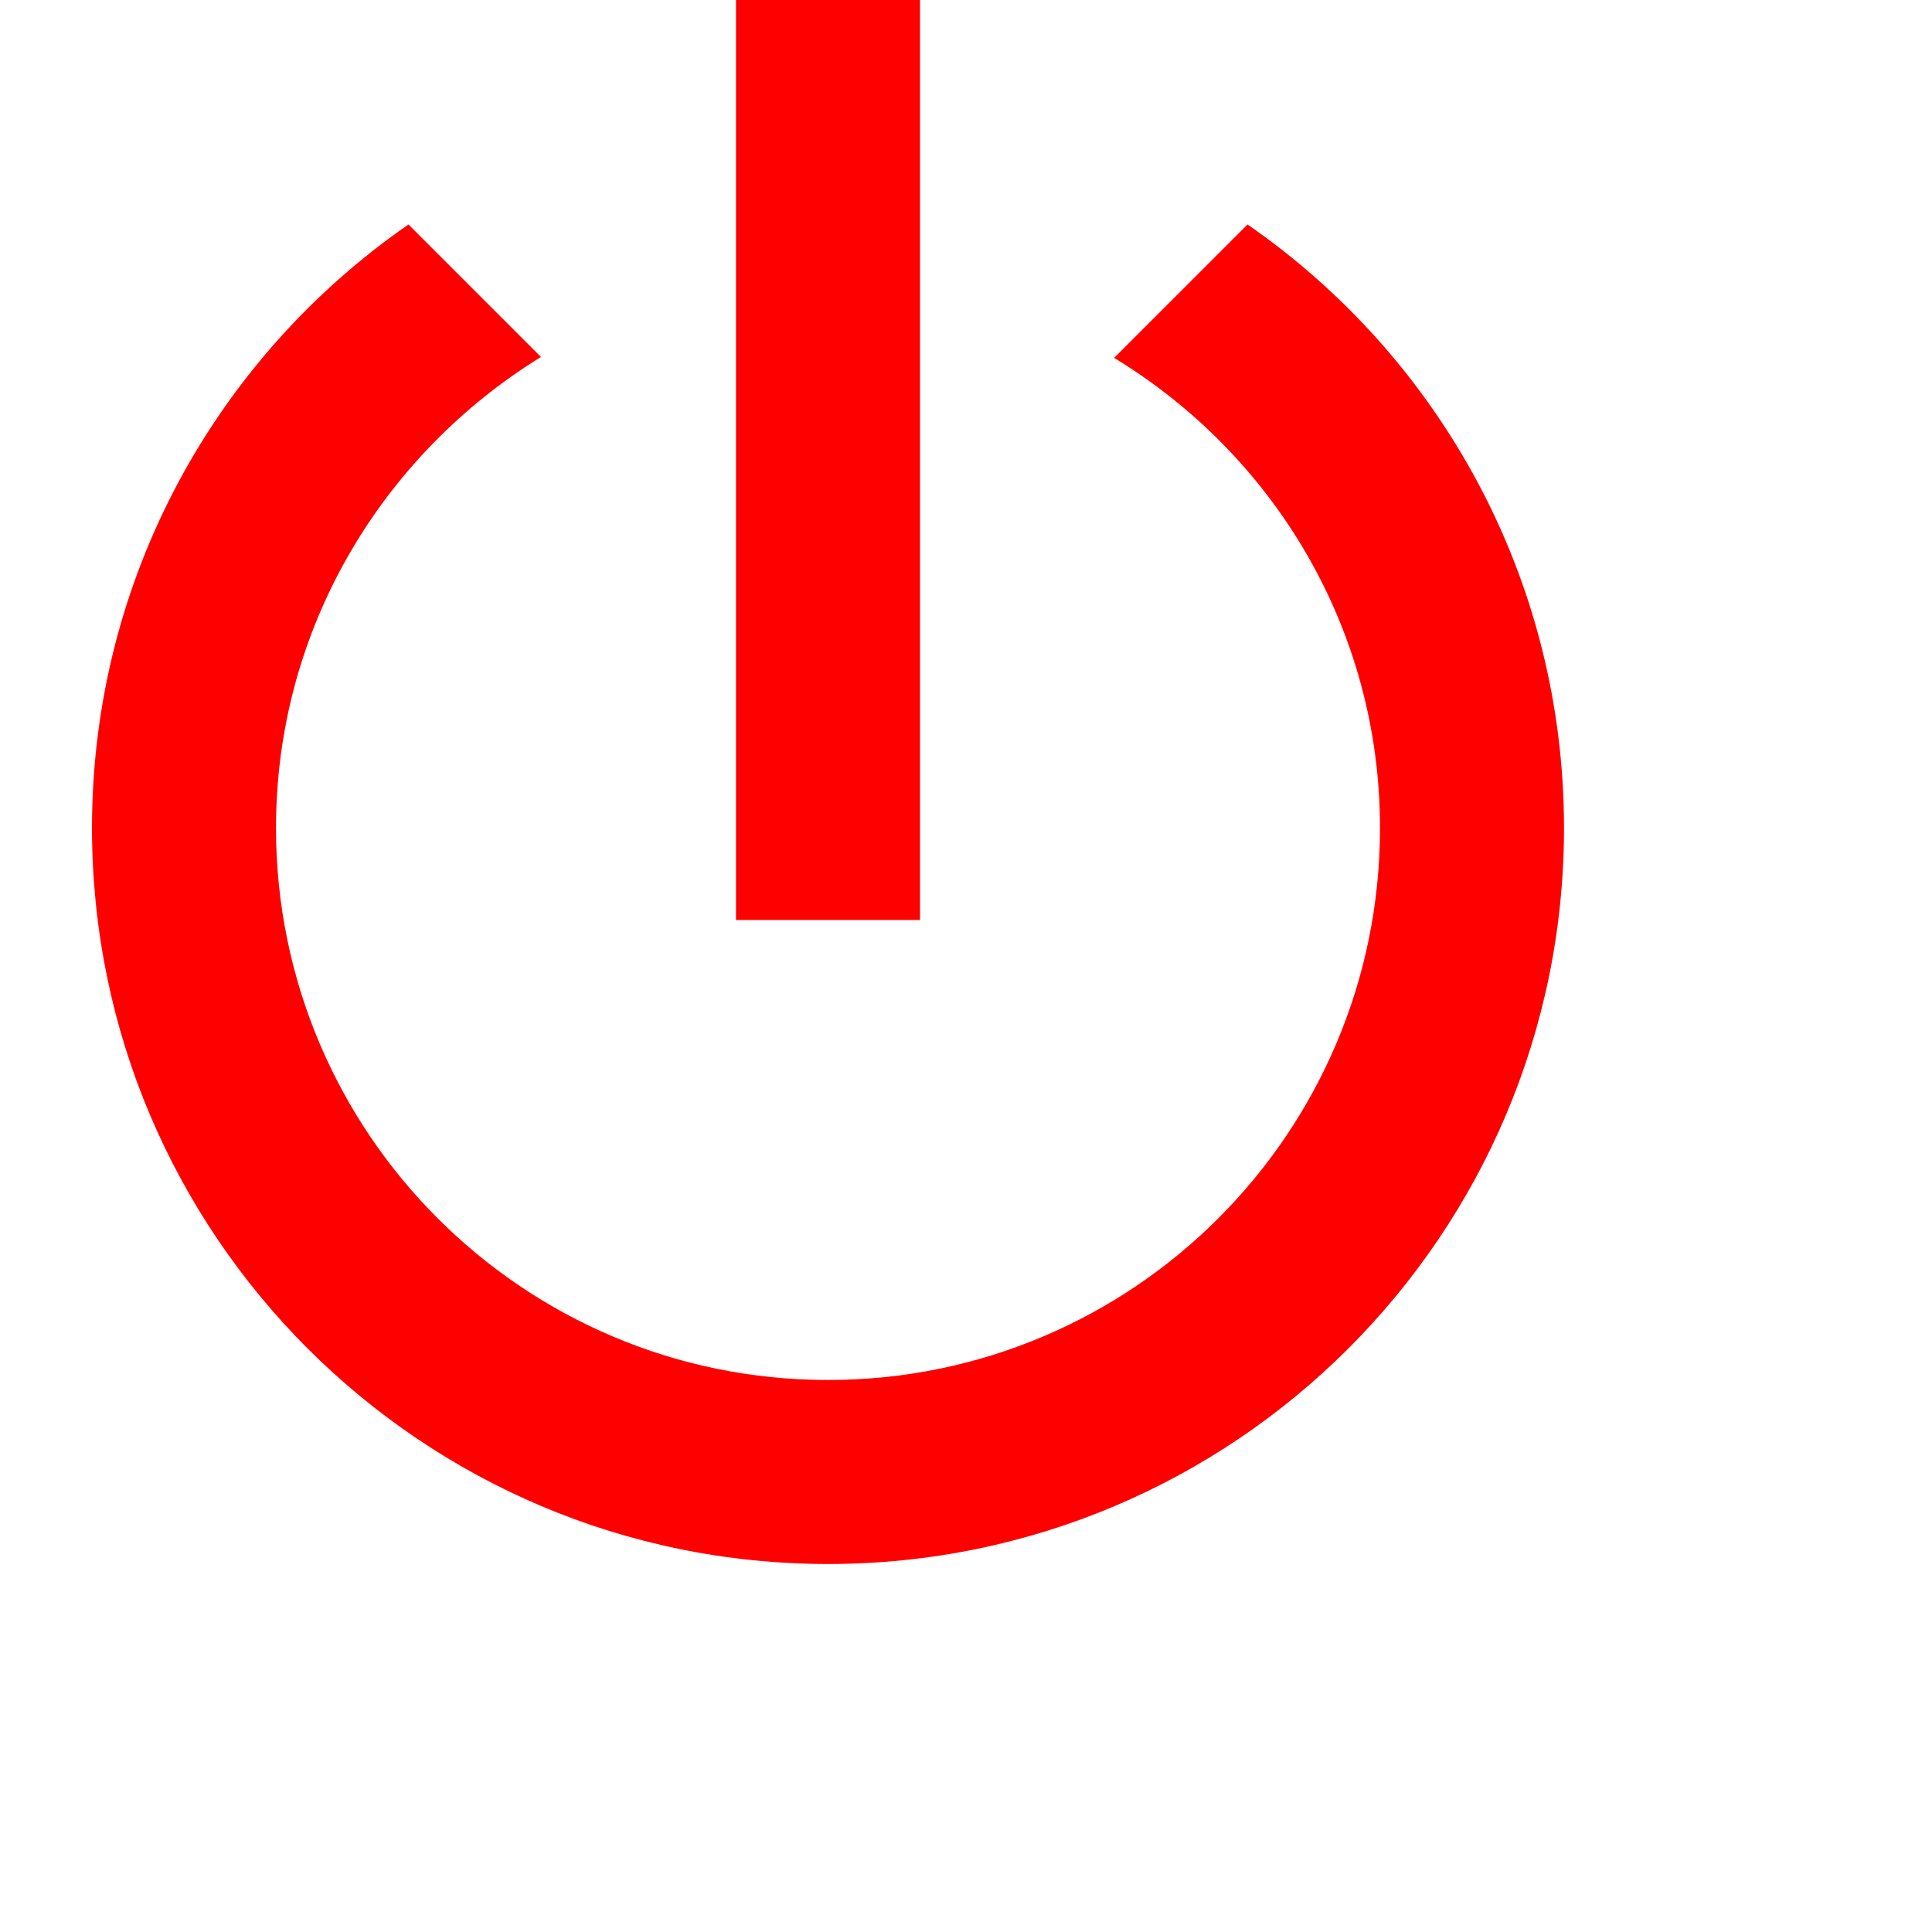
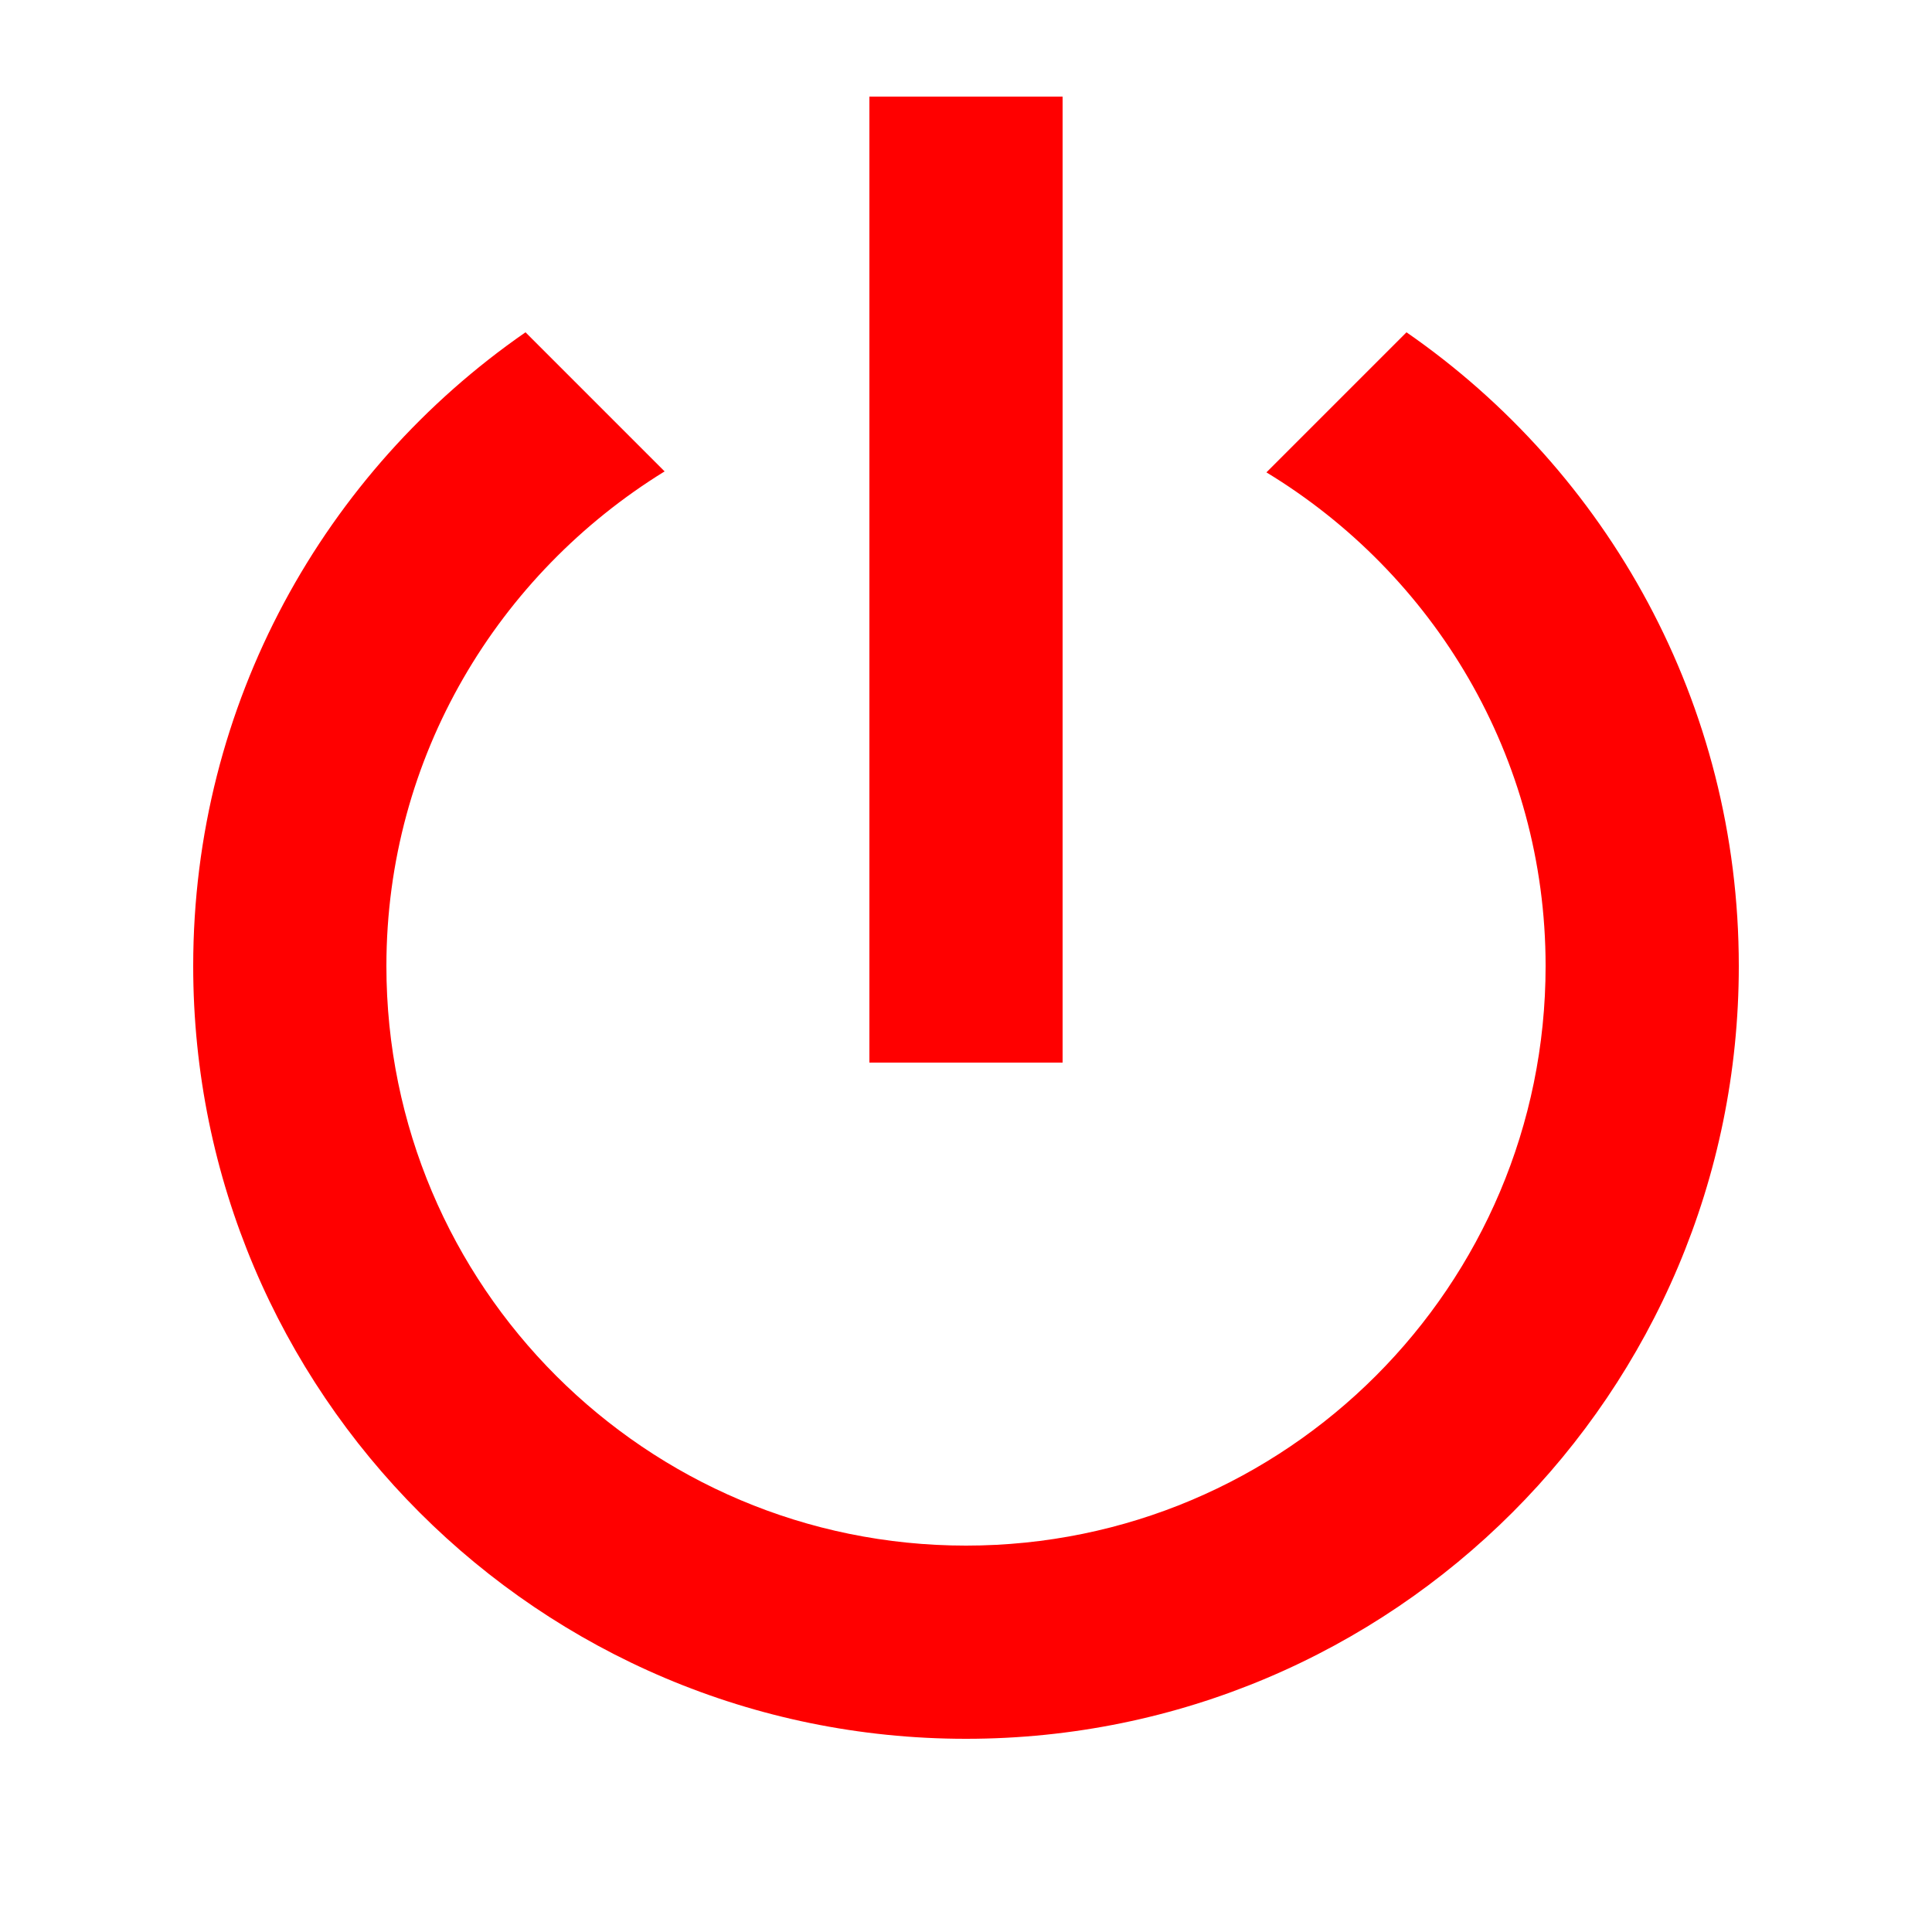
- <svg xmlns="http://www.w3.org/2000/svg" fill="red" width="18" height="18" version="1.1" viewBox="3 3 21 21">
+ <svg xmlns="http://www.w3.org/2000/svg" fill="red" width="18" height="18" version="1.1" viewBox="2 2 20 20">
  <path d="M16.56,5.44L15.11,6.89C16.84,7.94 18,9.83 18,12A6,6 0 0,1 12,18A6,6 0 0,1 6,12C6,9.83 7.16,7.94 8.88,6.88L7.44,5.44C5.36,6.88 4,9.28 4,12A8,8 0 0,0 12,20A8,8 0 0,0 20,12C20,9.28 18.64,6.88 16.56,5.44M13,3H11V13H13" />
</svg>
